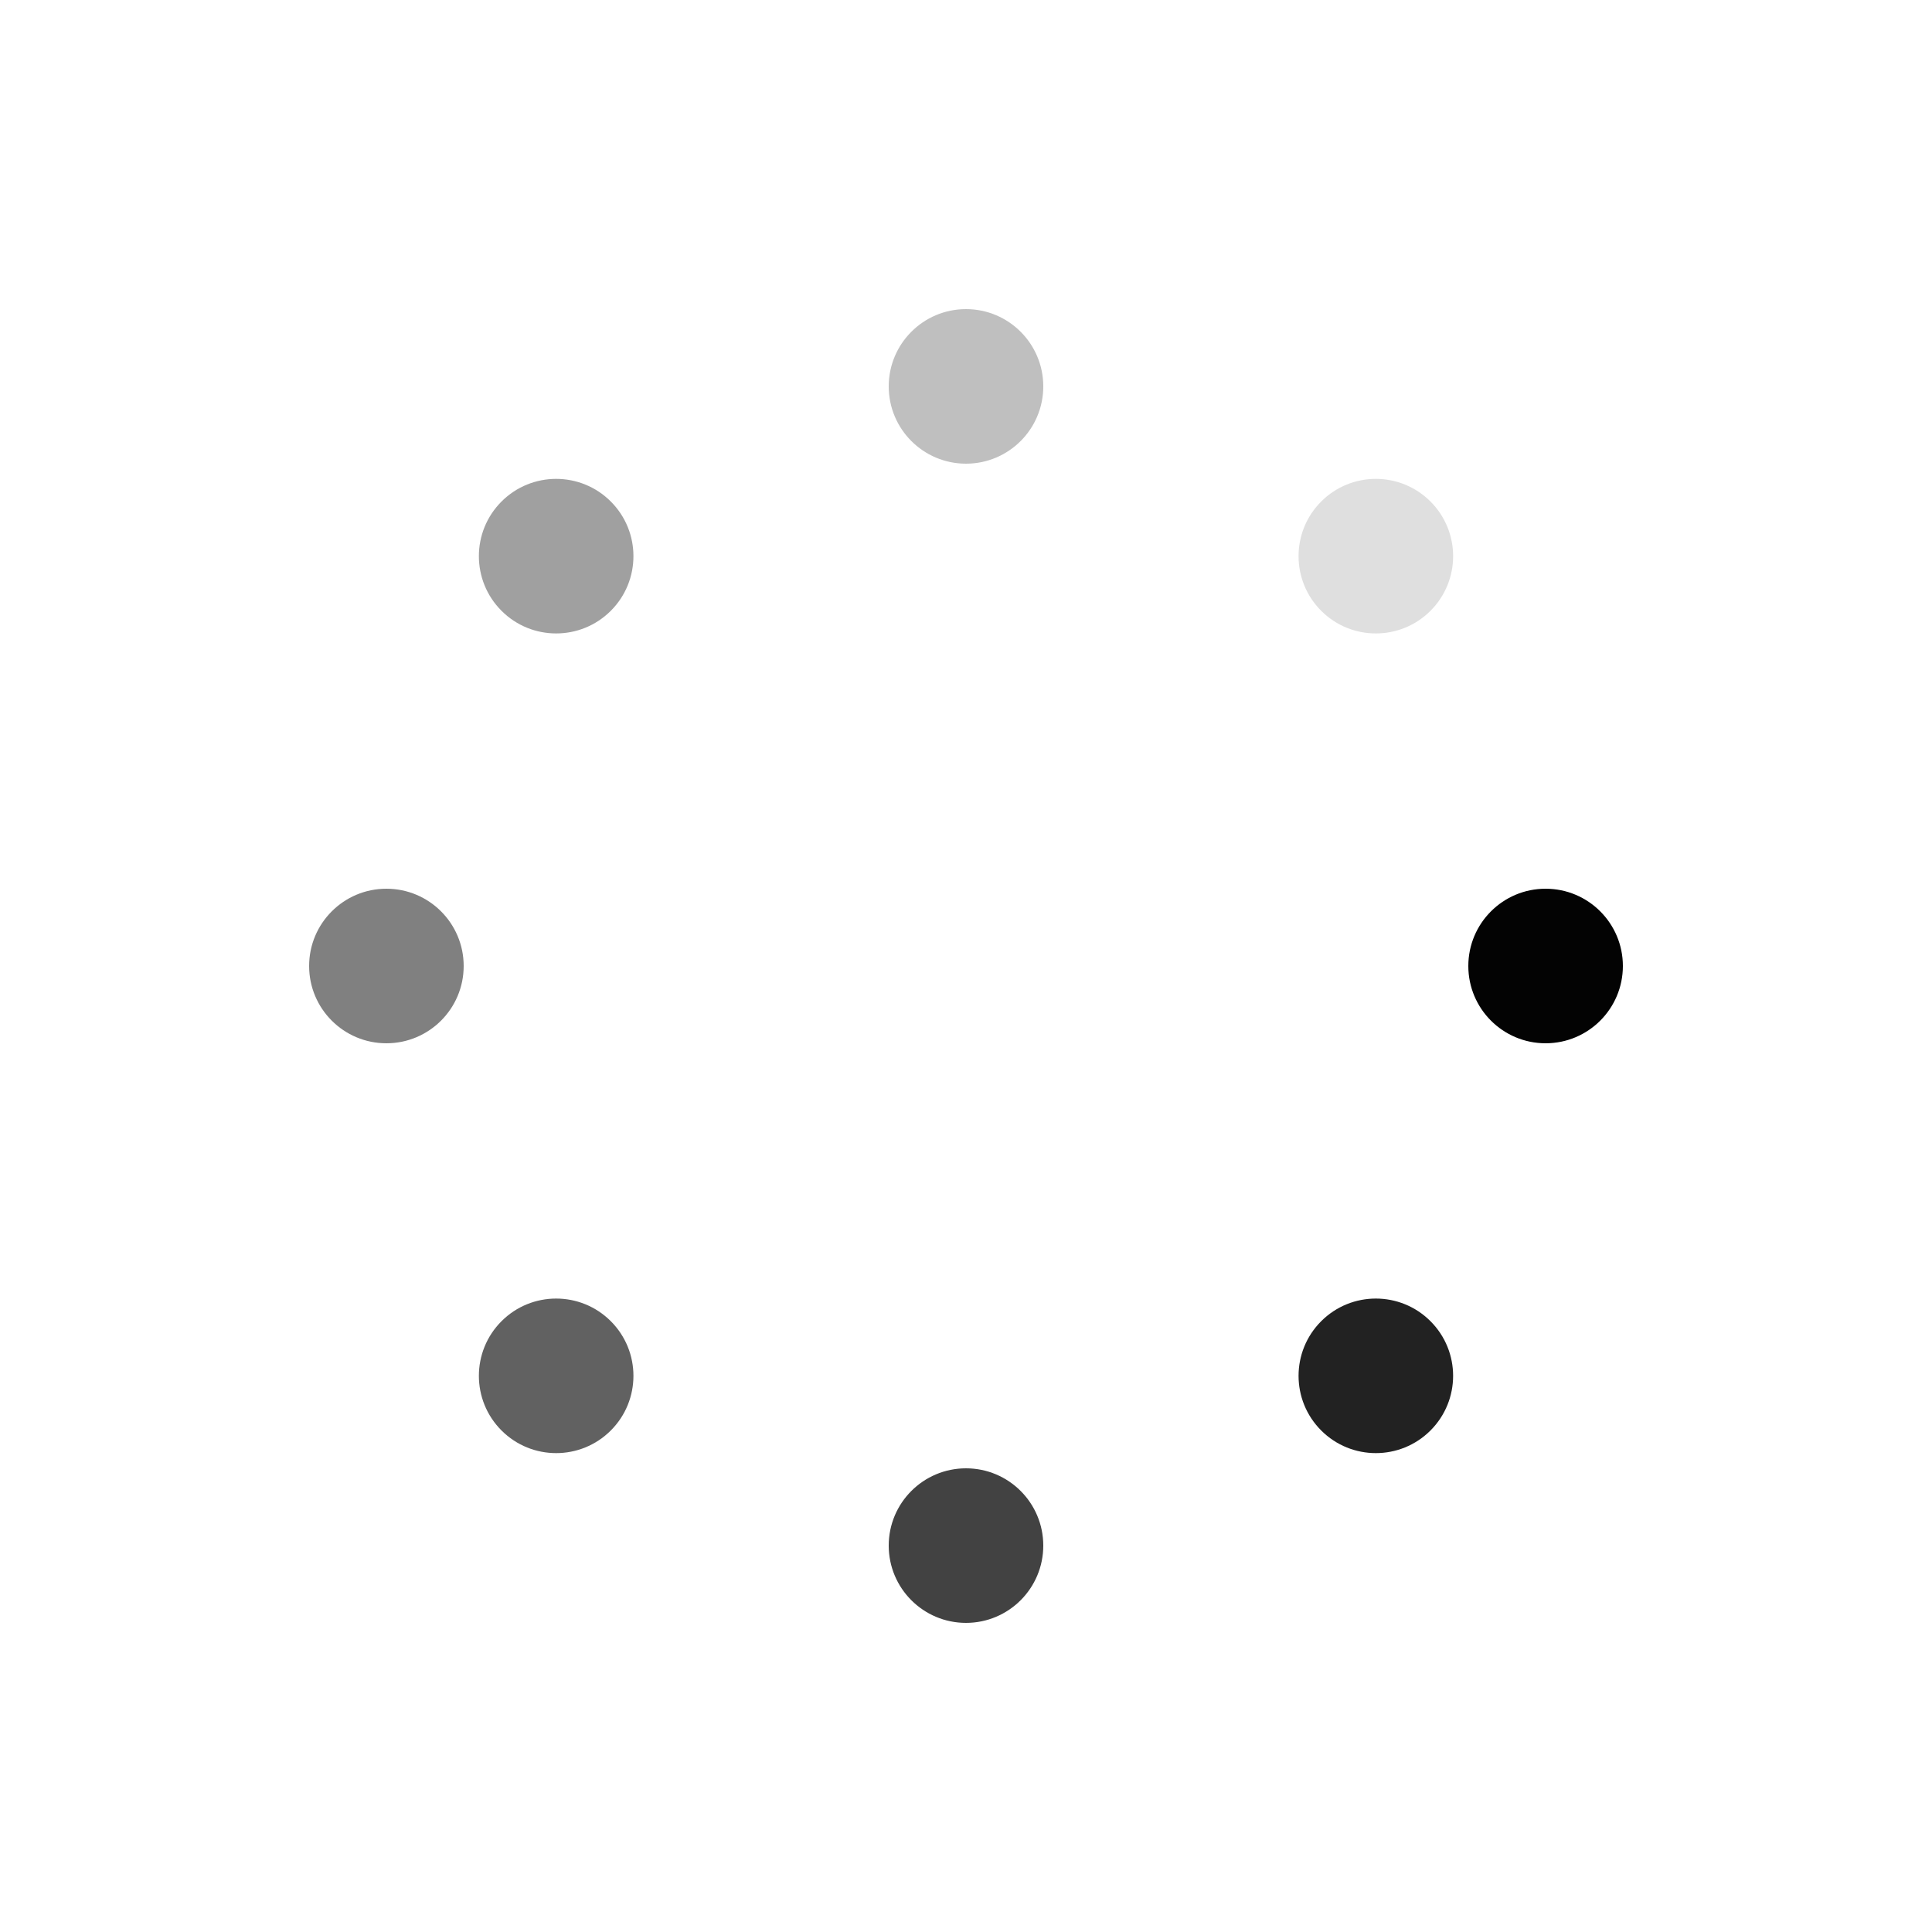
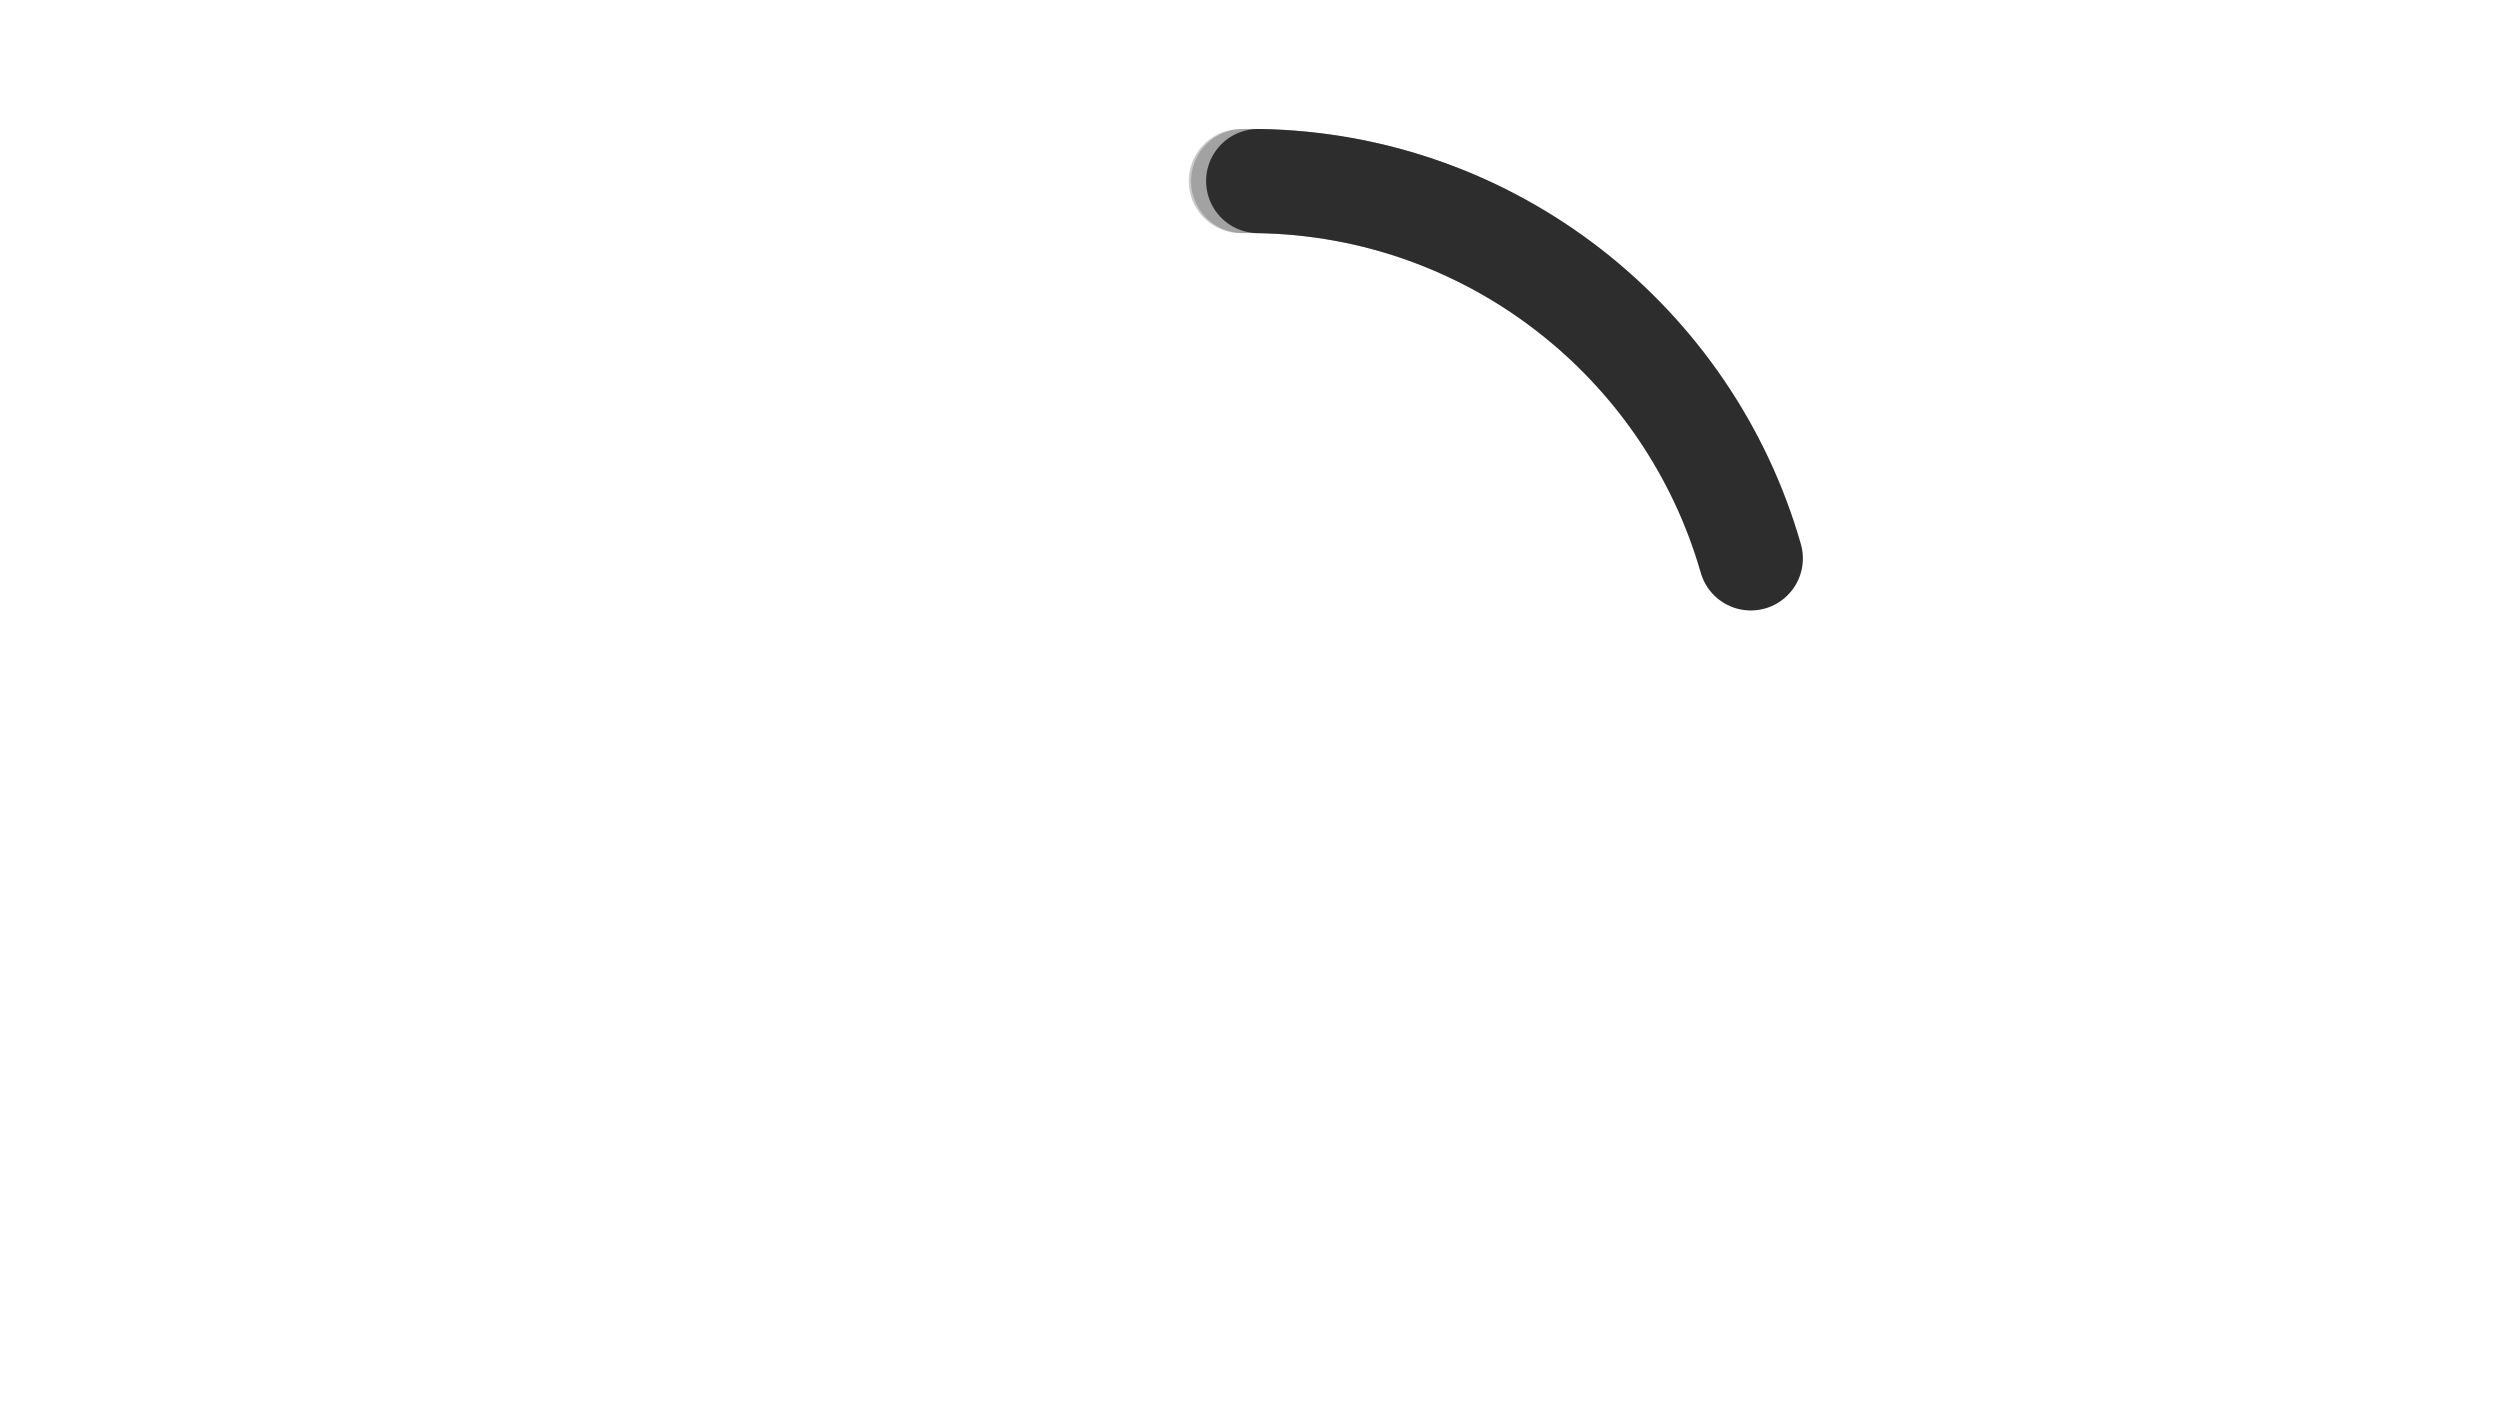
- <svg xmlns="http://www.w3.org/2000/svg" viewBox="0 0 100 100" preserveAspectRatio="xMidYMid" width="200" height="200" style="shape-rendering: auto; display: block; background: transparent;">
-   <g>
-     <g transform="translate(80,50)">
-       <g transform="rotate(0)">
-         <circle fill-opacity="1" fill="#030303" r="4" cy="0" cx="0">
-           <animateTransform repeatCount="indefinite" dur="0.621s" keyTimes="0;1" values="1.5 1.5;1 1" begin="-0.543s" type="scale" attributeName="transform" />
-           <animate begin="-0.543s" values="1;0" repeatCount="indefinite" dur="0.621s" keyTimes="0;1" attributeName="fill-opacity" />
-         </circle>
+ <svg xmlns="http://www.w3.org/2000/svg" viewBox="0 0 1920 1080" width="1920" height="1080" preserveAspectRatio="xMidYMid meet" style="width: 100%; height: 100%; transform: translate3d(0px, 0px, 0px); content-visibility: visible;">
+   <defs>
+     <clipPath id="__lottie_element_20577">
+       <rect width="1920" height="1080" x="0" y="0" />
+     </clipPath>
+   </defs>
+   <g clip-path="url(#__lottie_element_20577)">
+     <g transform="matrix(1,0,0,1,960,540)" opacity="0.25" style="display: block;">
+       <g opacity="1" transform="matrix(1,0,0,1,0,-1)">
+         <path stroke-linecap="round" stroke-linejoin="miter" fill-opacity="0" stroke-miterlimit="4" stroke="rgb(45,45,45)" stroke-opacity="1" stroke-width="80" d=" M-7.038,-399.939 C-4.697,-399.98 -2.351,-400 0,-400 C0,-400 0,-400 0,-400 C64.558,-400 125.565,-384.672 179.578,-357.459" />
      </g>
    </g>
-     <g transform="translate(71.2132,71.2132)">
-       <g transform="rotate(45)">
-         <circle fill-opacity="0.875" fill="#030303" r="4" cy="0" cx="0">
-           <animateTransform repeatCount="indefinite" dur="0.621s" keyTimes="0;1" values="1.5 1.5;1 1" begin="-0.466s" type="scale" attributeName="transform" />
-           <animate begin="-0.466s" values="1;0" repeatCount="indefinite" dur="0.621s" keyTimes="0;1" attributeName="fill-opacity" />
-         </circle>
+     <g transform="matrix(1,0,0,1,960,540)" opacity="0.25" style="display: block;">
+       <g opacity="1" transform="matrix(1,0,0,1,0,-1)">
+         <path stroke-linecap="round" stroke-linejoin="miter" fill-opacity="0" stroke-miterlimit="4" stroke="rgb(45,45,45)" stroke-opacity="1" stroke-width="80" d=" M-5.279,-399.966 C-3.522,-399.989 -1.762,-400 0,-400 C0,-400 0,-400 0,-400 C97.017,-400 186.016,-365.383 255.306,-307.837" />
      </g>
    </g>
-     <g transform="translate(50,80)">
-       <g transform="rotate(90)">
-         <circle fill-opacity="0.75" fill="#030303" r="4" cy="0" cx="0">
-           <animateTransform repeatCount="indefinite" dur="0.621s" keyTimes="0;1" values="1.5 1.5;1 1" begin="-0.388s" type="scale" attributeName="transform" />
-           <animate begin="-0.388s" values="1;0" repeatCount="indefinite" dur="0.621s" keyTimes="0;1" attributeName="fill-opacity" />
-         </circle>
+     <g transform="matrix(1,0,0,1,960,540)" opacity="1" style="display: block;">
+       <g opacity="1" transform="matrix(1,0,0,1,0,-1)">
+         <path stroke-linecap="round" stroke-linejoin="miter" fill-opacity="0" stroke-miterlimit="4" stroke="rgb(45,45,45)" stroke-opacity="1" stroke-width="80" d=" M6.284,-399.952 C186.088,-397.176 337.273,-275.504 384.611,-110.162" />
      </g>
    </g>
-     <g transform="translate(28.7868,71.2132)">
-       <g transform="rotate(135)">
-         <circle fill-opacity="0.625" fill="#030303" r="4" cy="0" cx="0">
-           <animateTransform repeatCount="indefinite" dur="0.621s" keyTimes="0;1" values="1.5 1.5;1 1" begin="-0.311s" type="scale" attributeName="transform" />
-           <animate begin="-0.311s" values="1;0" repeatCount="indefinite" dur="0.621s" keyTimes="0;1" attributeName="fill-opacity" />
-         </circle>
-       </g>
-     </g>
-     <g transform="translate(20,50)">
-       <g transform="rotate(180)">
-         <circle fill-opacity="0.5" fill="#030303" r="4" cy="0" cx="0">
-           <animateTransform repeatCount="indefinite" dur="0.621s" keyTimes="0;1" values="1.5 1.5;1 1" begin="-0.233s" type="scale" attributeName="transform" />
-           <animate begin="-0.233s" values="1;0" repeatCount="indefinite" dur="0.621s" keyTimes="0;1" attributeName="fill-opacity" />
-         </circle>
-       </g>
-     </g>
-     <g transform="translate(28.7868,28.7868)">
-       <g transform="rotate(225)">
-         <circle fill-opacity="0.375" fill="#030303" r="4" cy="0" cx="0">
-           <animateTransform repeatCount="indefinite" dur="0.621s" keyTimes="0;1" values="1.5 1.5;1 1" begin="-0.155s" type="scale" attributeName="transform" />
-           <animate begin="-0.155s" values="1;0" repeatCount="indefinite" dur="0.621s" keyTimes="0;1" attributeName="fill-opacity" />
-         </circle>
-       </g>
-     </g>
-     <g transform="translate(50,20)">
-       <g transform="rotate(270)">
-         <circle fill-opacity="0.25" fill="#030303" r="4" cy="0" cx="0">
-           <animateTransform repeatCount="indefinite" dur="0.621s" keyTimes="0;1" values="1.5 1.5;1 1" begin="-0.078s" type="scale" attributeName="transform" />
-           <animate begin="-0.078s" values="1;0" repeatCount="indefinite" dur="0.621s" keyTimes="0;1" attributeName="fill-opacity" />
-         </circle>
-       </g>
-     </g>
-     <g transform="translate(71.2132,28.7868)">
-       <g transform="rotate(315)">
-         <circle fill-opacity="0.125" fill="#030303" r="4" cy="0" cx="0">
-           <animateTransform repeatCount="indefinite" dur="0.621s" keyTimes="0;1" values="1.5 1.5;1 1" begin="0s" type="scale" attributeName="transform" />
-           <animate begin="0s" values="1;0" repeatCount="indefinite" dur="0.621s" keyTimes="0;1" attributeName="fill-opacity" />
-         </circle>
-       </g>
-     </g>
-     <g />
  </g>
</svg>
